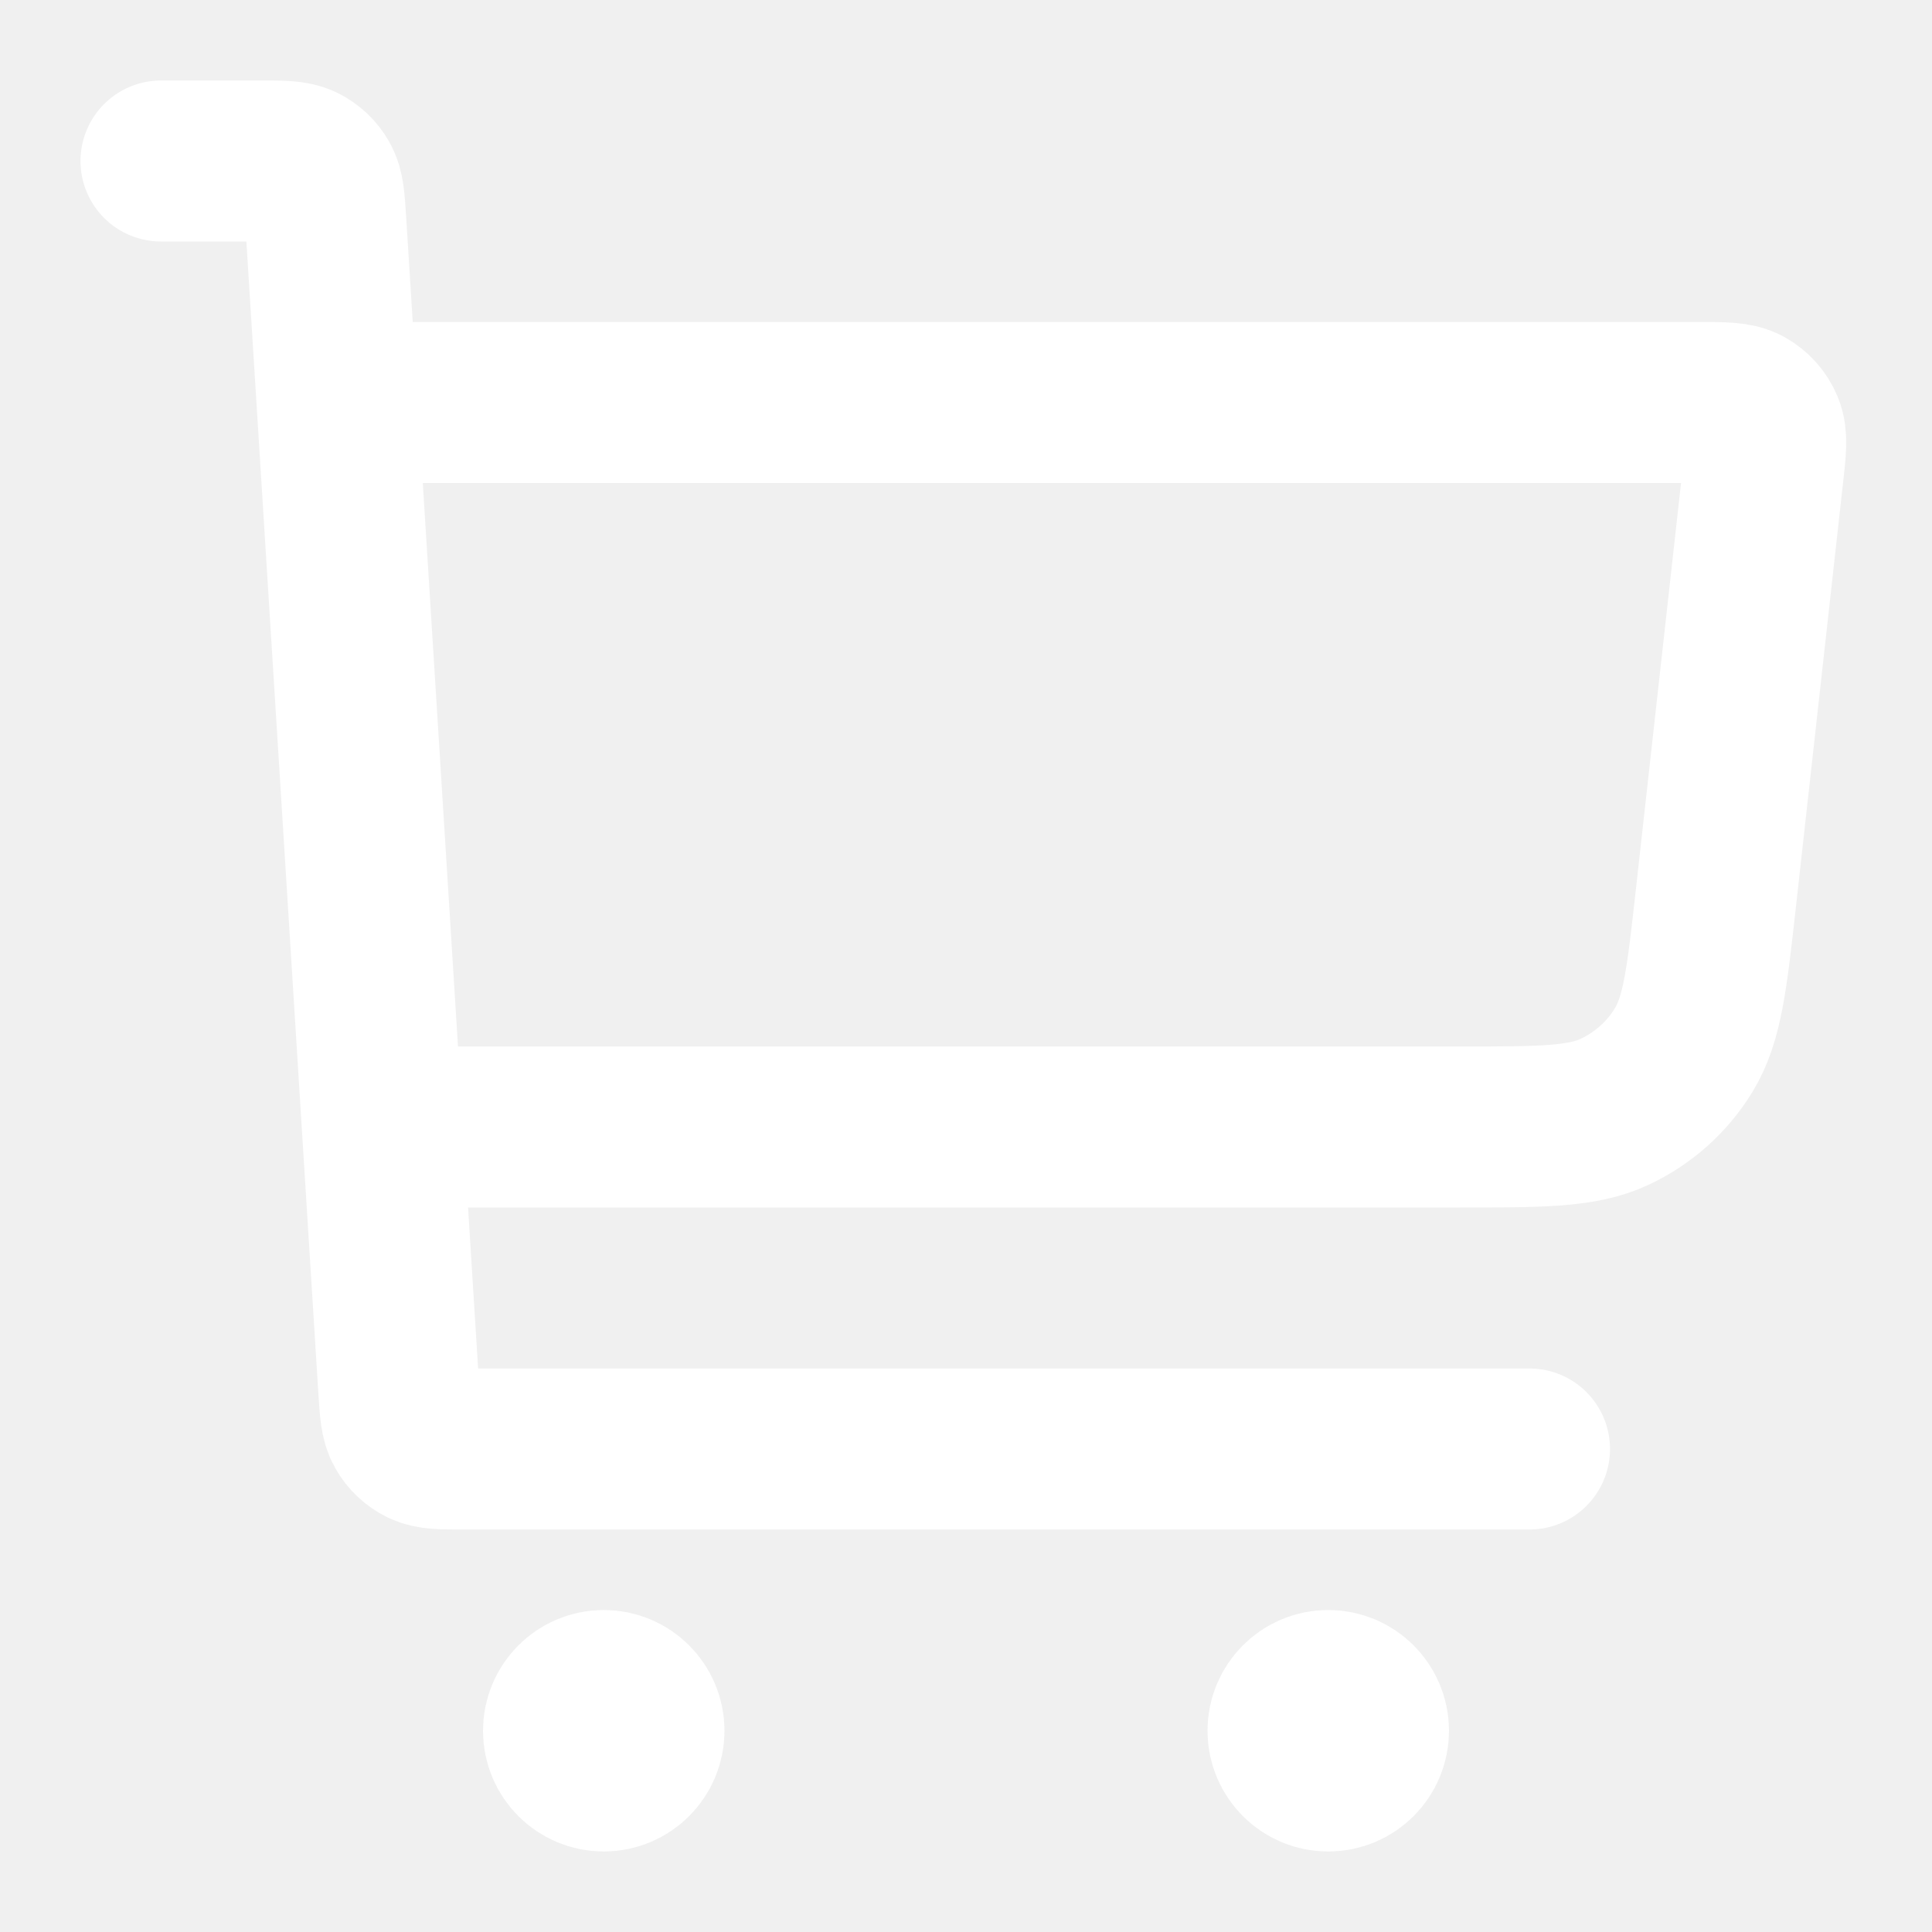
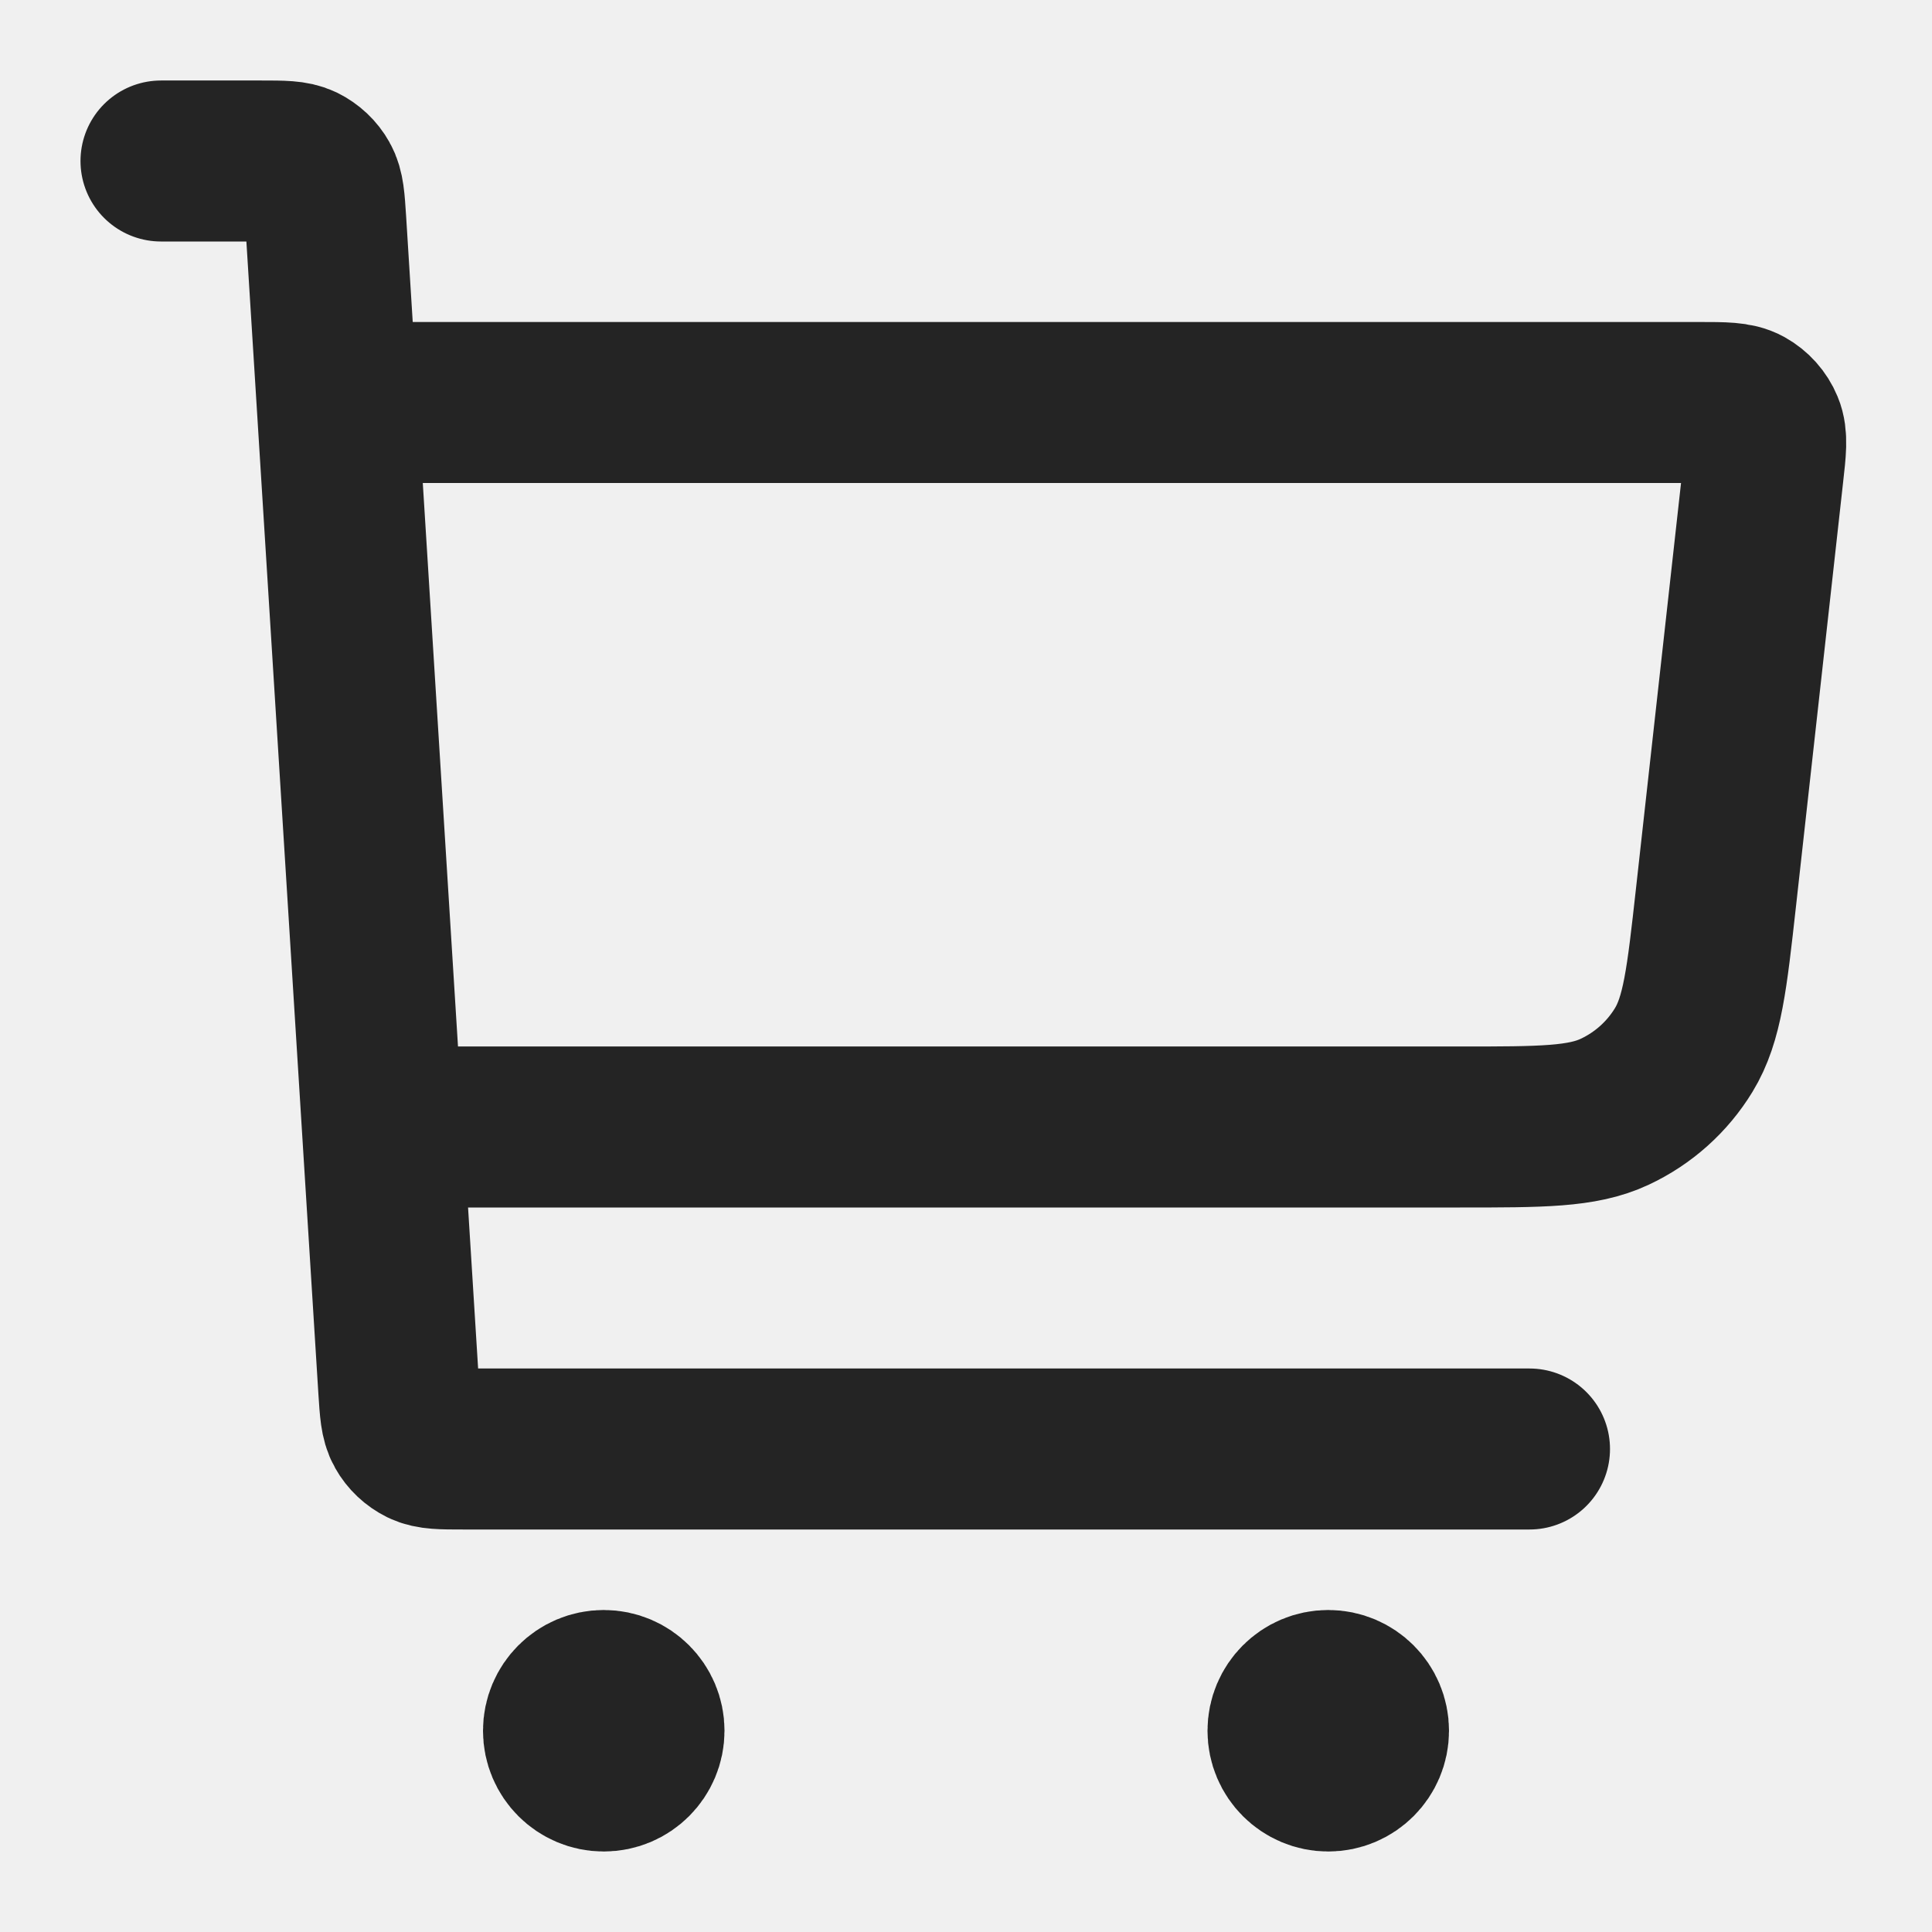
<svg xmlns="http://www.w3.org/2000/svg" width="24" height="24" viewBox="0 0 24 24" fill="none">
-   <path d="M5 14H18.136C19.149 14 19.655 14 20.058 13.811C20.413 13.645 20.712 13.378 20.916 13.043C21.148 12.663 21.204 12.16 21.316 11.153L21.901 5.888C21.936 5.581 21.953 5.427 21.903 5.308C21.86 5.204 21.782 5.117 21.683 5.062C21.57 5 21.416 5 21.106 5H4.5M2 2H3.248C3.513 2 3.645 2 3.749 2.05C3.84 2.095 3.916 2.166 3.965 2.254C4.022 2.354 4.03 2.486 4.047 2.75L4.953 17.25C4.97 17.514 4.978 17.646 5.035 17.746C5.084 17.834 5.16 17.905 5.251 17.95C5.355 18 5.487 18 5.752 18H19M7.5 21.5H7.51M16.5 21.5H16.51M8 21.5C8 21.776 7.776 22 7.5 22C7.224 22 7 21.776 7 21.5C7 21.224 7.224 21 7.5 21C7.776 21 8 21.224 8 21.5ZM17 21.5C17 21.776 16.776 22 16.5 22C16.224 22 16 21.776 16 21.5C16 21.224 16.224 21 16.5 21C16.776 21 17 21.224 17 21.5Z" stroke="white" stroke-width="2" stroke-linecap="round" stroke-linejoin="round" />
+   <path d="M5 14H18.136C19.149 14 19.655 14 20.058 13.811C20.413 13.645 20.712 13.378 20.916 13.043C21.148 12.663 21.204 12.16 21.316 11.153L21.901 5.888C21.936 5.581 21.953 5.427 21.903 5.308C21.86 5.204 21.782 5.117 21.683 5.062C21.57 5 21.416 5 21.106 5H4.5M2 2H3.248C3.513 2 3.645 2 3.749 2.05C3.84 2.095 3.916 2.166 3.965 2.254C4.022 2.354 4.03 2.486 4.047 2.75L4.953 17.25C4.97 17.514 4.978 17.646 5.035 17.746C5.084 17.834 5.16 17.905 5.251 17.95C5.355 18 5.487 18 5.752 18H19M7.5 21.5H7.51M16.5 21.5H16.51M8 21.5C8 21.776 7.776 22 7.5 22C7.224 22 7 21.776 7 21.5C7 21.224 7.224 21 7.5 21C7.776 21 8 21.224 8 21.5ZM17 21.5C17 21.776 16.776 22 16.5 22C16.224 22 16 21.776 16 21.5C16 21.224 16.224 21 16.5 21C16.776 21 17 21.224 17 21.5Z" stroke="#242424" stroke-width="2" stroke-linecap="round" stroke-linejoin="round" />
</svg>
